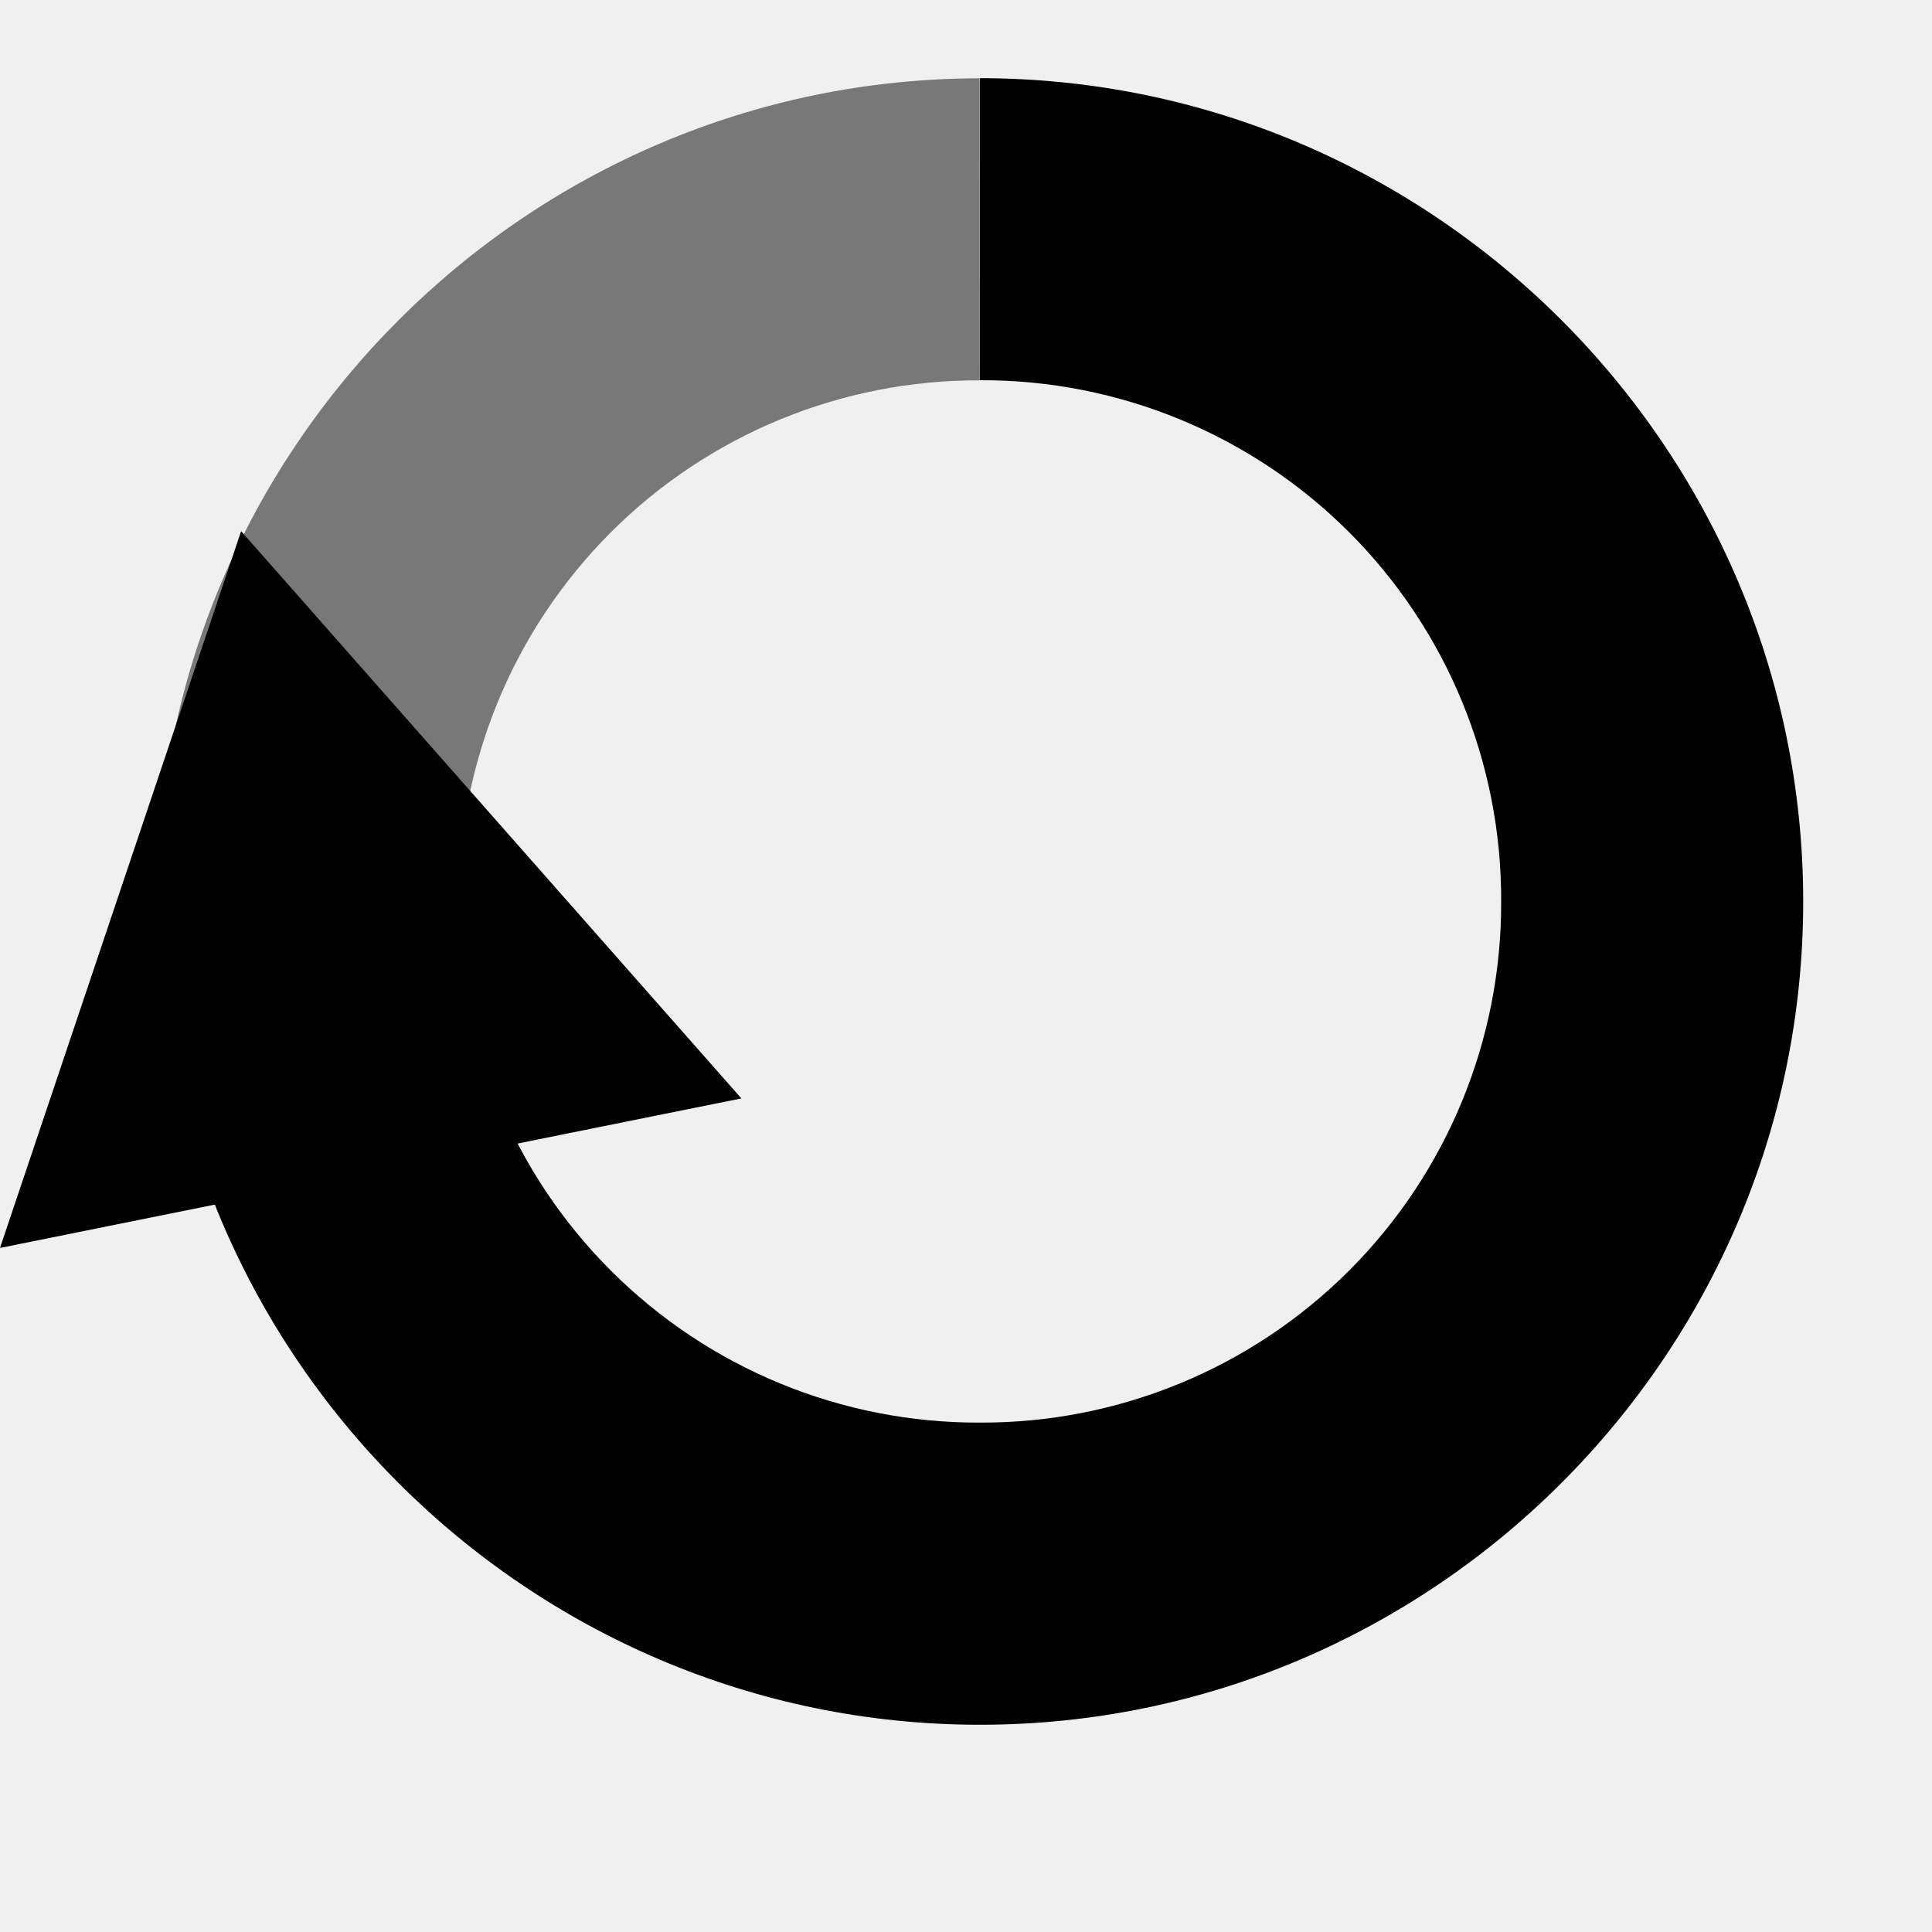
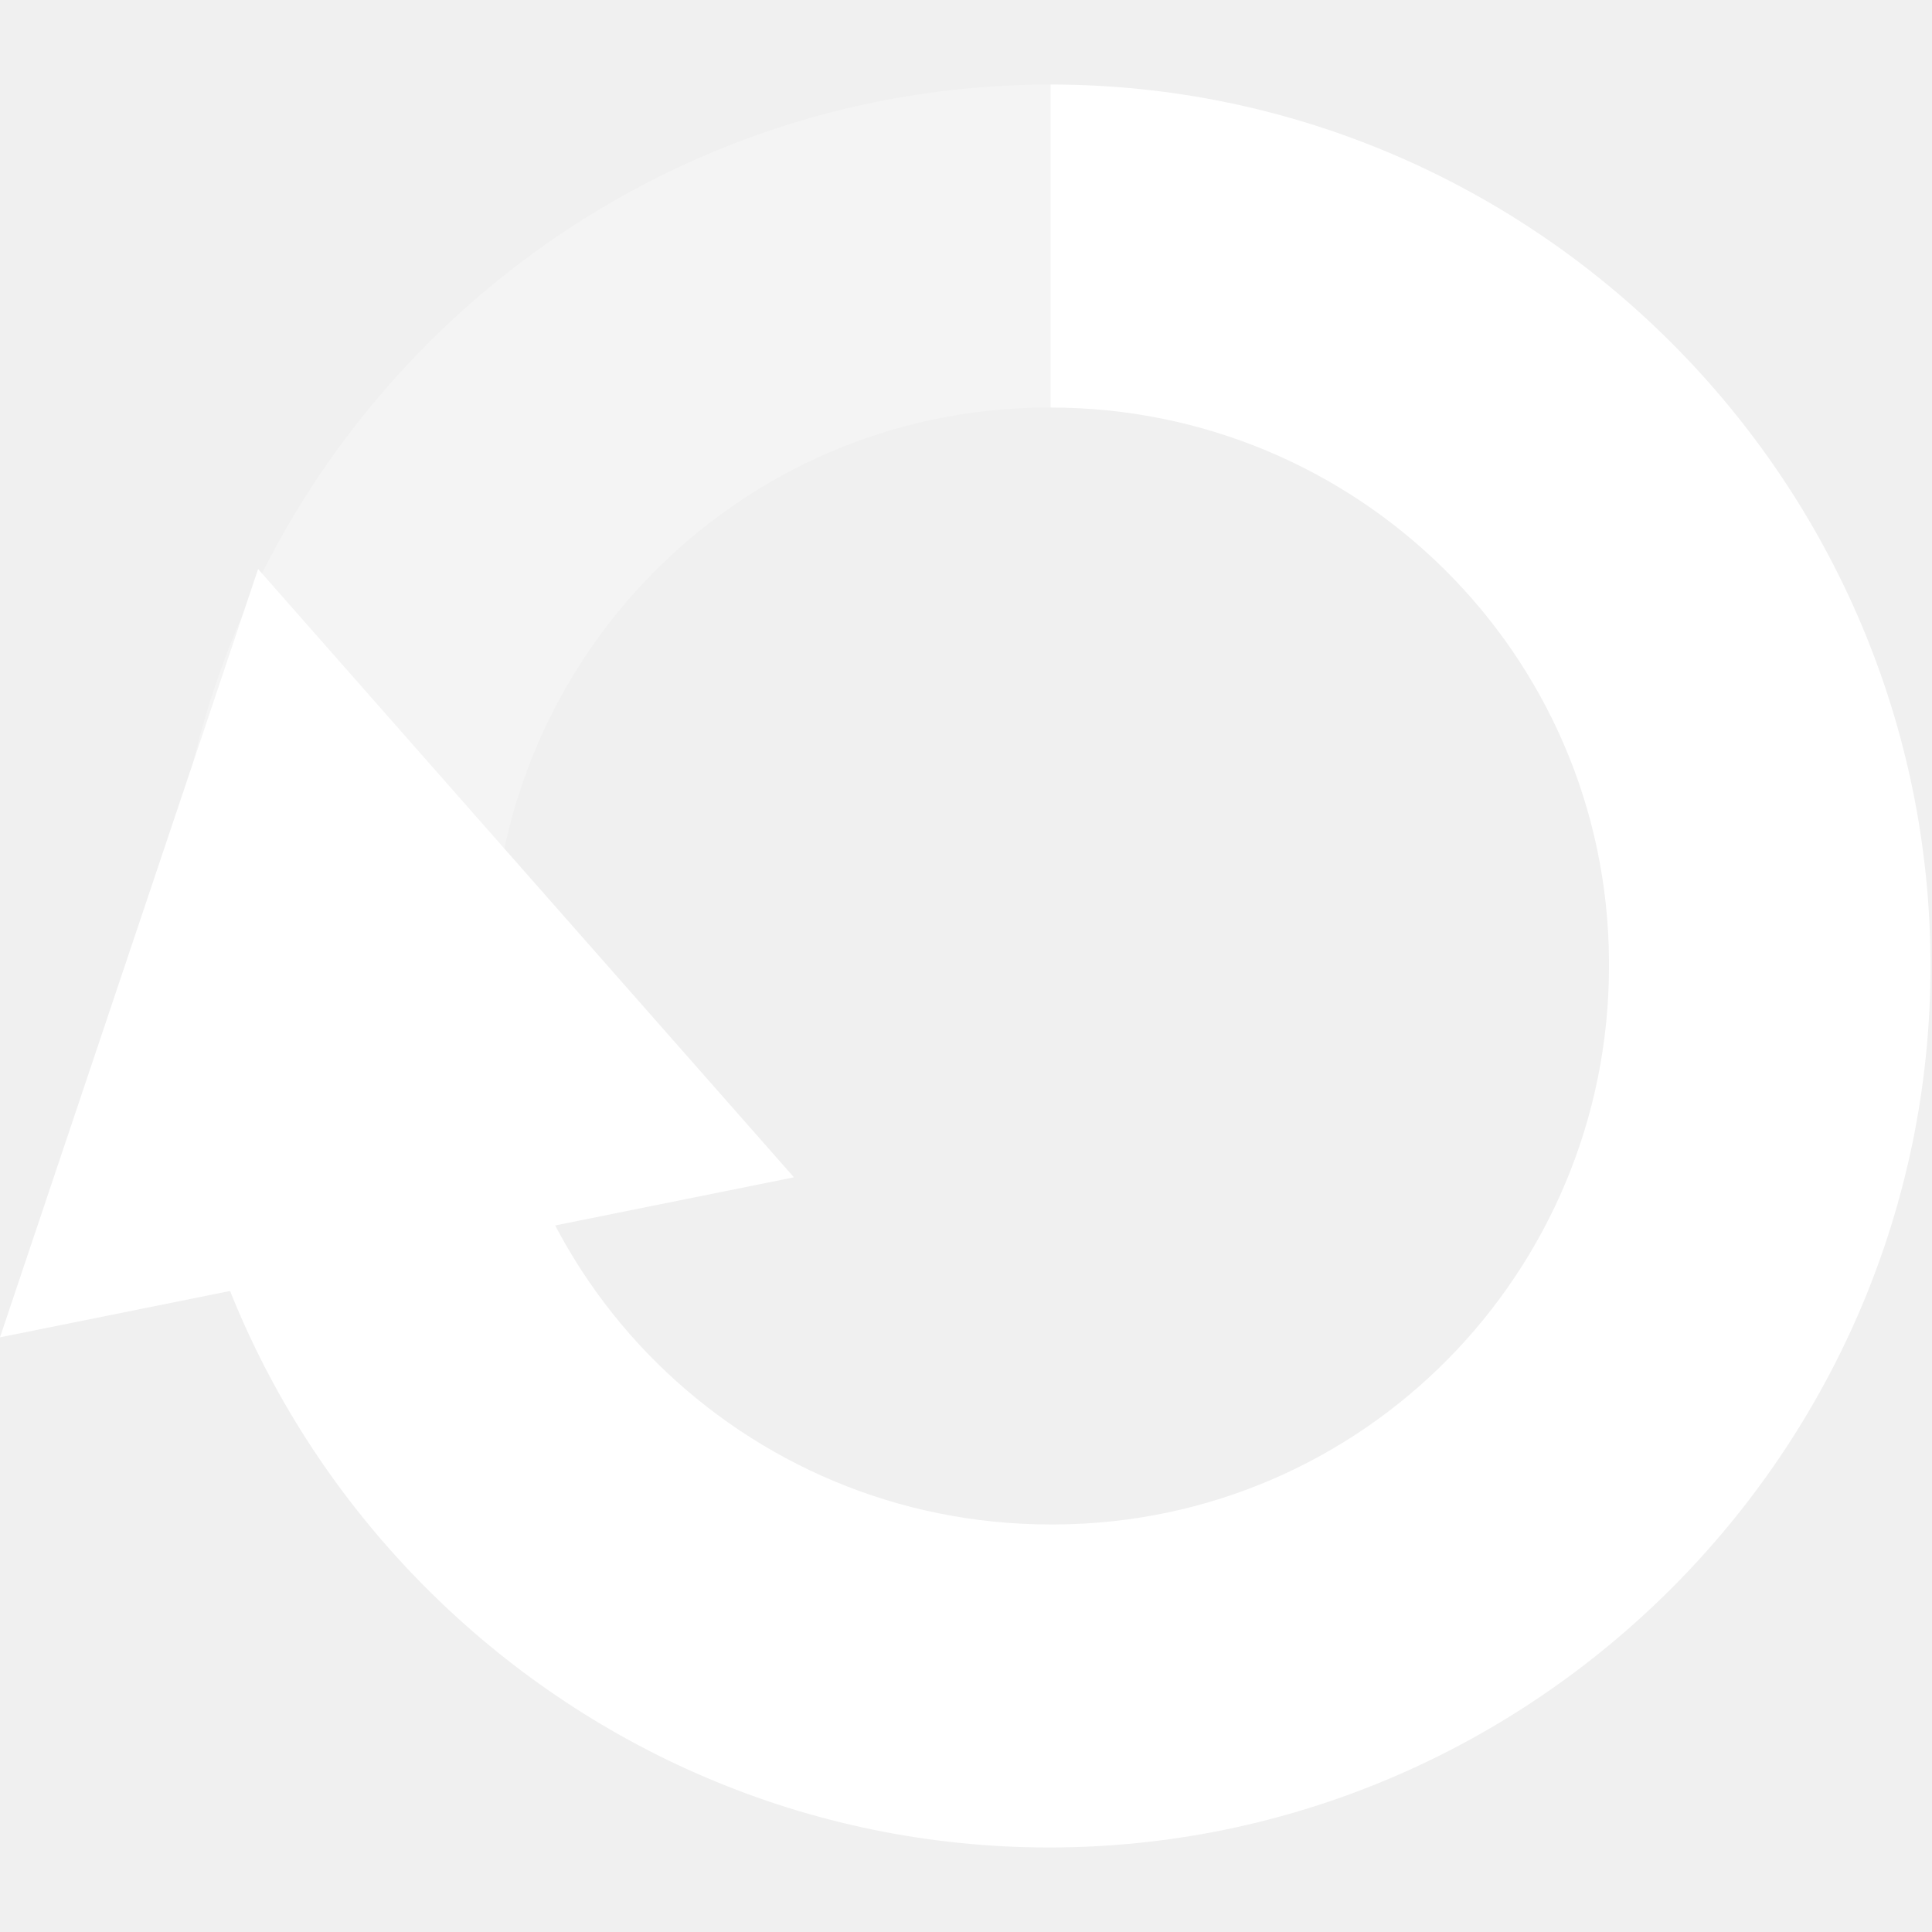
- <svg xmlns="http://www.w3.org/2000/svg" aria-hidden="true" data-icon="EnergyRecharge_primary" width="14" height="14" viewBox="0 0 15 15" class="h-4 w-4 fill-current text-white">
-   <path fill="currentColor" d="M3.562 7.002a4.03 4.03 0 014.045-4.049L7.606.608C4.09.61 1.216 3.487 1.216 7.003z" fill-opacity=".499" paint-order="stroke markers fill" />
-   <path fill="currentColor" d="M1.217 7c0 3.516 2.875 6.391 6.391 6.391S14 10.517 14 7 11.124.607 7.608.607v2.345a4.03 4.03 0 014.047 4.047 4.03 4.03 0 01-4.047 4.046 4.03 4.03 0 01-4.046-4.046z" paint-order="stroke markers fill" />
-   <path fill="currentColor" d="M5.756 8.528L0 9.689l1.872-5.565z" paint-order="stroke markers fill" />
+ <svg xmlns="http://www.w3.org/2000/svg" id="_Слой_1" data-name="Слой_1" version="1.1" viewBox="0 0 128 128">
+   <defs>
+     <style>
+       .st0, .st1 {
+         fill: #fff;
+       }
+ 
+       .st1 {
+         fill-opacity: .5;
+         opacity: .5;
+       }
+     </style>
+   </defs>
+   <path class="st1" d="M32.6,64c0-20.3,16.3-36.9,36.7-37,.1,0,.2,0,.3,0V5.6c-32.2,0-58.4,26.3-58.4,58.5h21.4Z" />
+   <path class="st0" d="M11.1,64c0,32.1,26.3,58.4,58.4,58.4s58.4-26.3,58.4-58.4S101.7,5.6,69.6,5.6v21.4c20.3,0,36.9,16.3,37,36.7,0,.1,0,.2,0,.3,0,20.3-16.3,36.9-36.7,37-.1,0-.2,0-.3,0-20.3,0-36.9-16.3-37-36.7,0,0,0-.2,0-.3H11.1Z" />
+   <path class="st0" d="M52.6,78L0,88.6l17.1-50.9,35.5,40.3Z" />
</svg>
